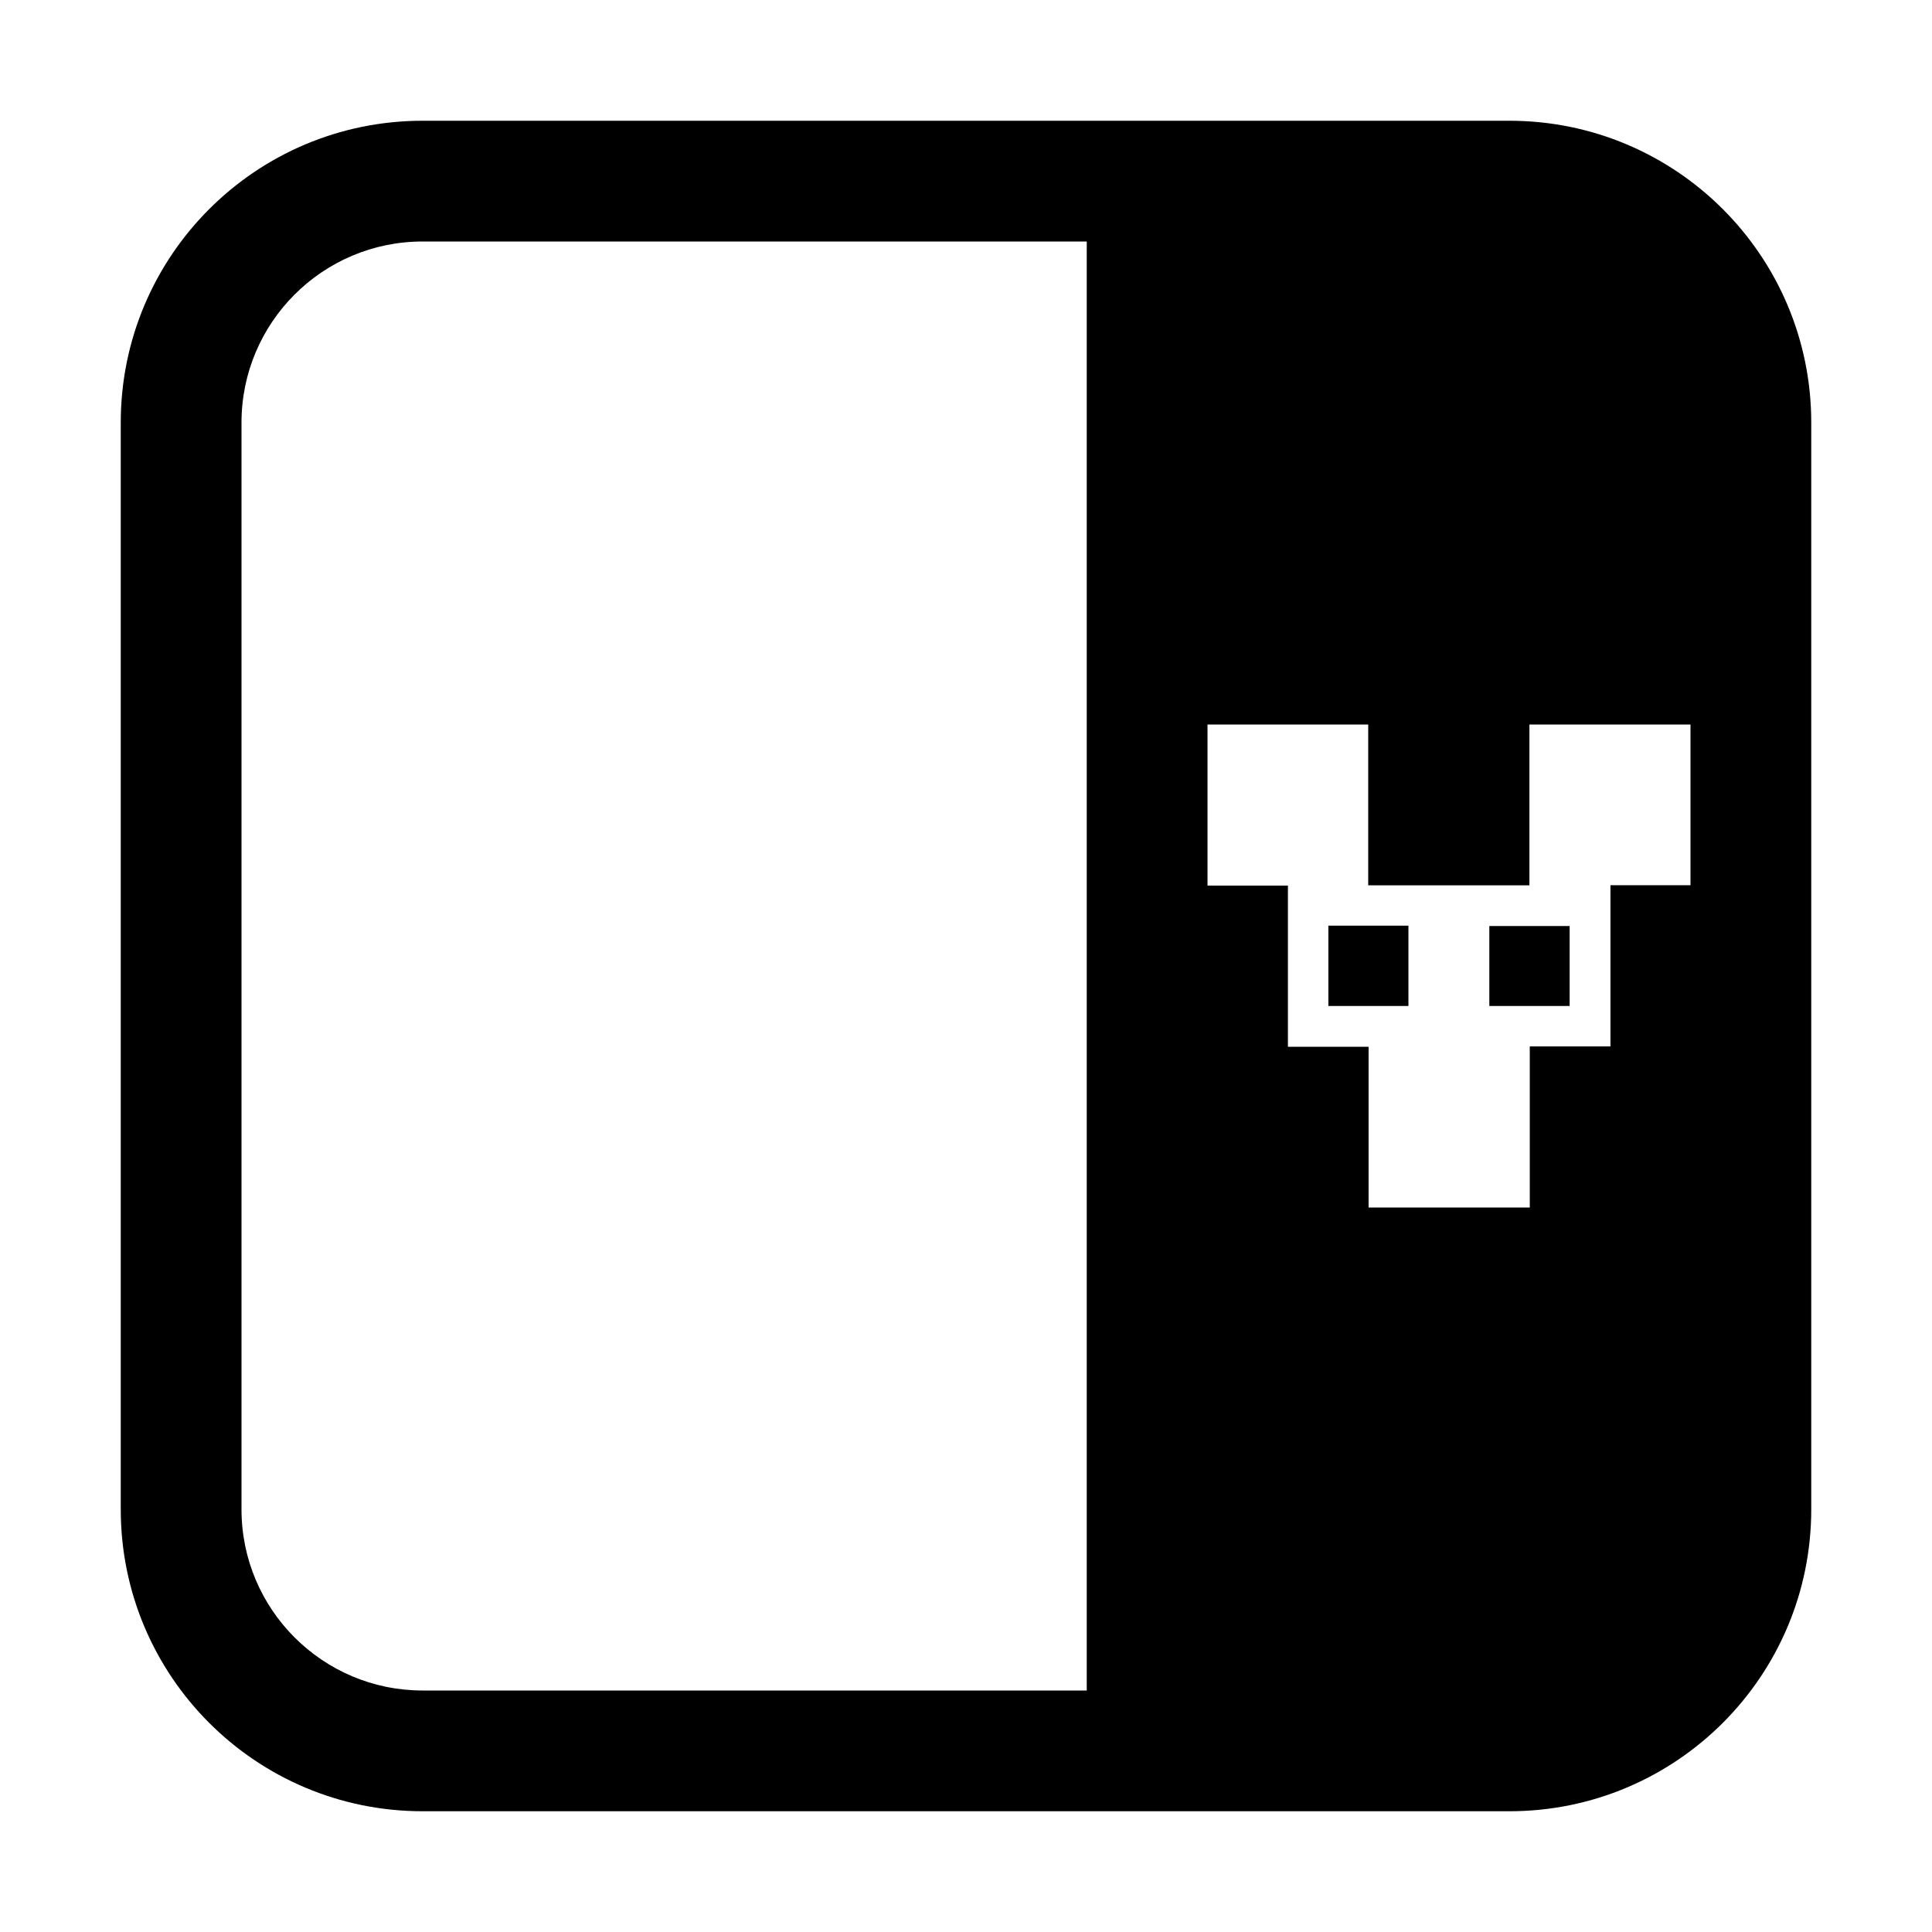
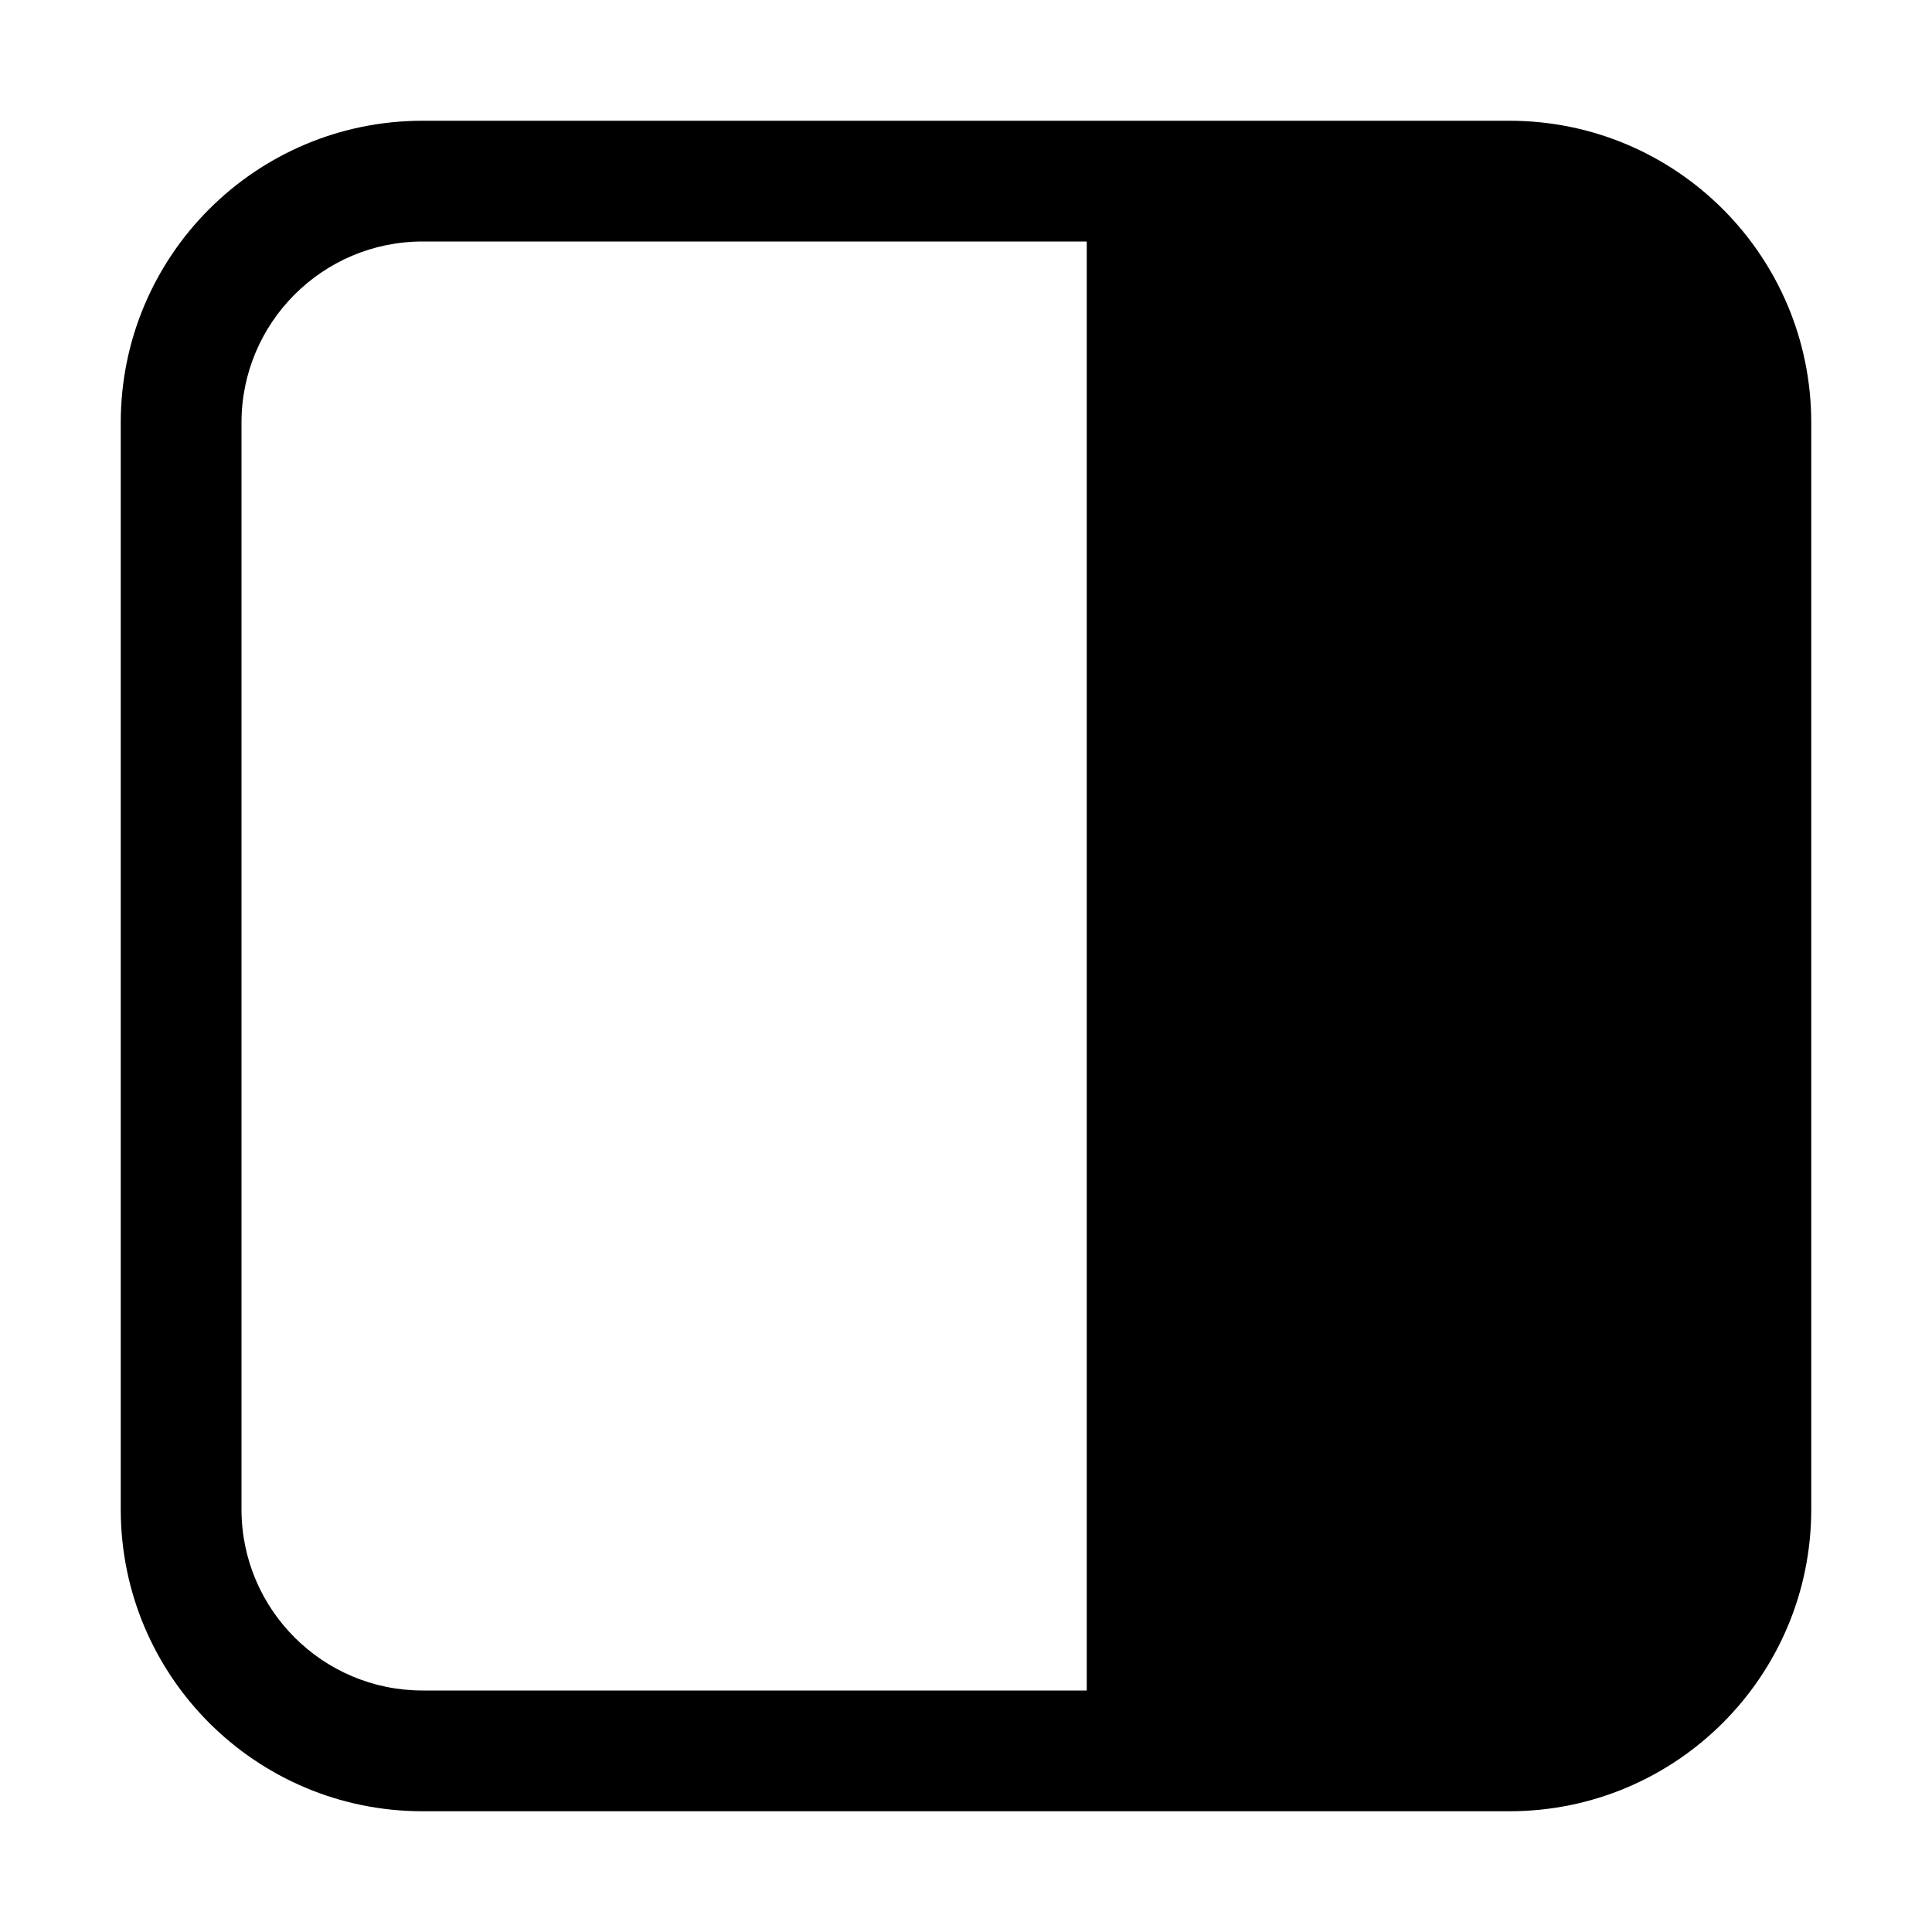
<svg xmlns="http://www.w3.org/2000/svg" width="16" height="16" viewBox="0 0 16 16" fill="none">
-   <path fill-rule="evenodd" clip-rule="evenodd" d="M15 3.5C15 2.119 13.881 1 12.5 1H3.5C2.119 1 1 2.119 1 3.5V12.5C1 13.881 2.119 15 3.5 15H12.5C13.881 15 15 13.881 15 12.5V3.5ZM9 2V14H3.5C2.672 14 2 13.328 2 12.5V3.5C2 2.672 2.672 2 3.5 2H9ZM12.666 7.332H12.219H11.331V6H10V7.334H10.666V8.669H11.334V10H12.669V8.666H13.337V7.331H14V6H12.666V7.332ZM11.442 7.666H11.001V8.331H11.664V7.666H11.442ZM12.334 7.843V8.331H12.999V7.669H12.334V7.843Z" fill="currentColor" />
+   <path fill-rule="evenodd" clip-rule="evenodd" d="M15 3.5C15 2.119 13.881 1 12.5 1H3.5C2.119 1 1 2.119 1 3.5V12.5C1 13.881 2.119 15 3.5 15H12.5C13.881 15 15 13.881 15 12.5V3.5ZM9 2V14H3.5C2.672 14 2 13.328 2 12.5V3.5C2 2.672 2.672 2 3.5 2H9Z" fill="currentColor" />
+   <path d="M12 5L14 5.75V7.5C14 8.8 13.15 9.75 12 10.25C10.85 9.75 10 8.8 10 7.5V5.75L12 5Z" fill="currentColor" />
</svg>
